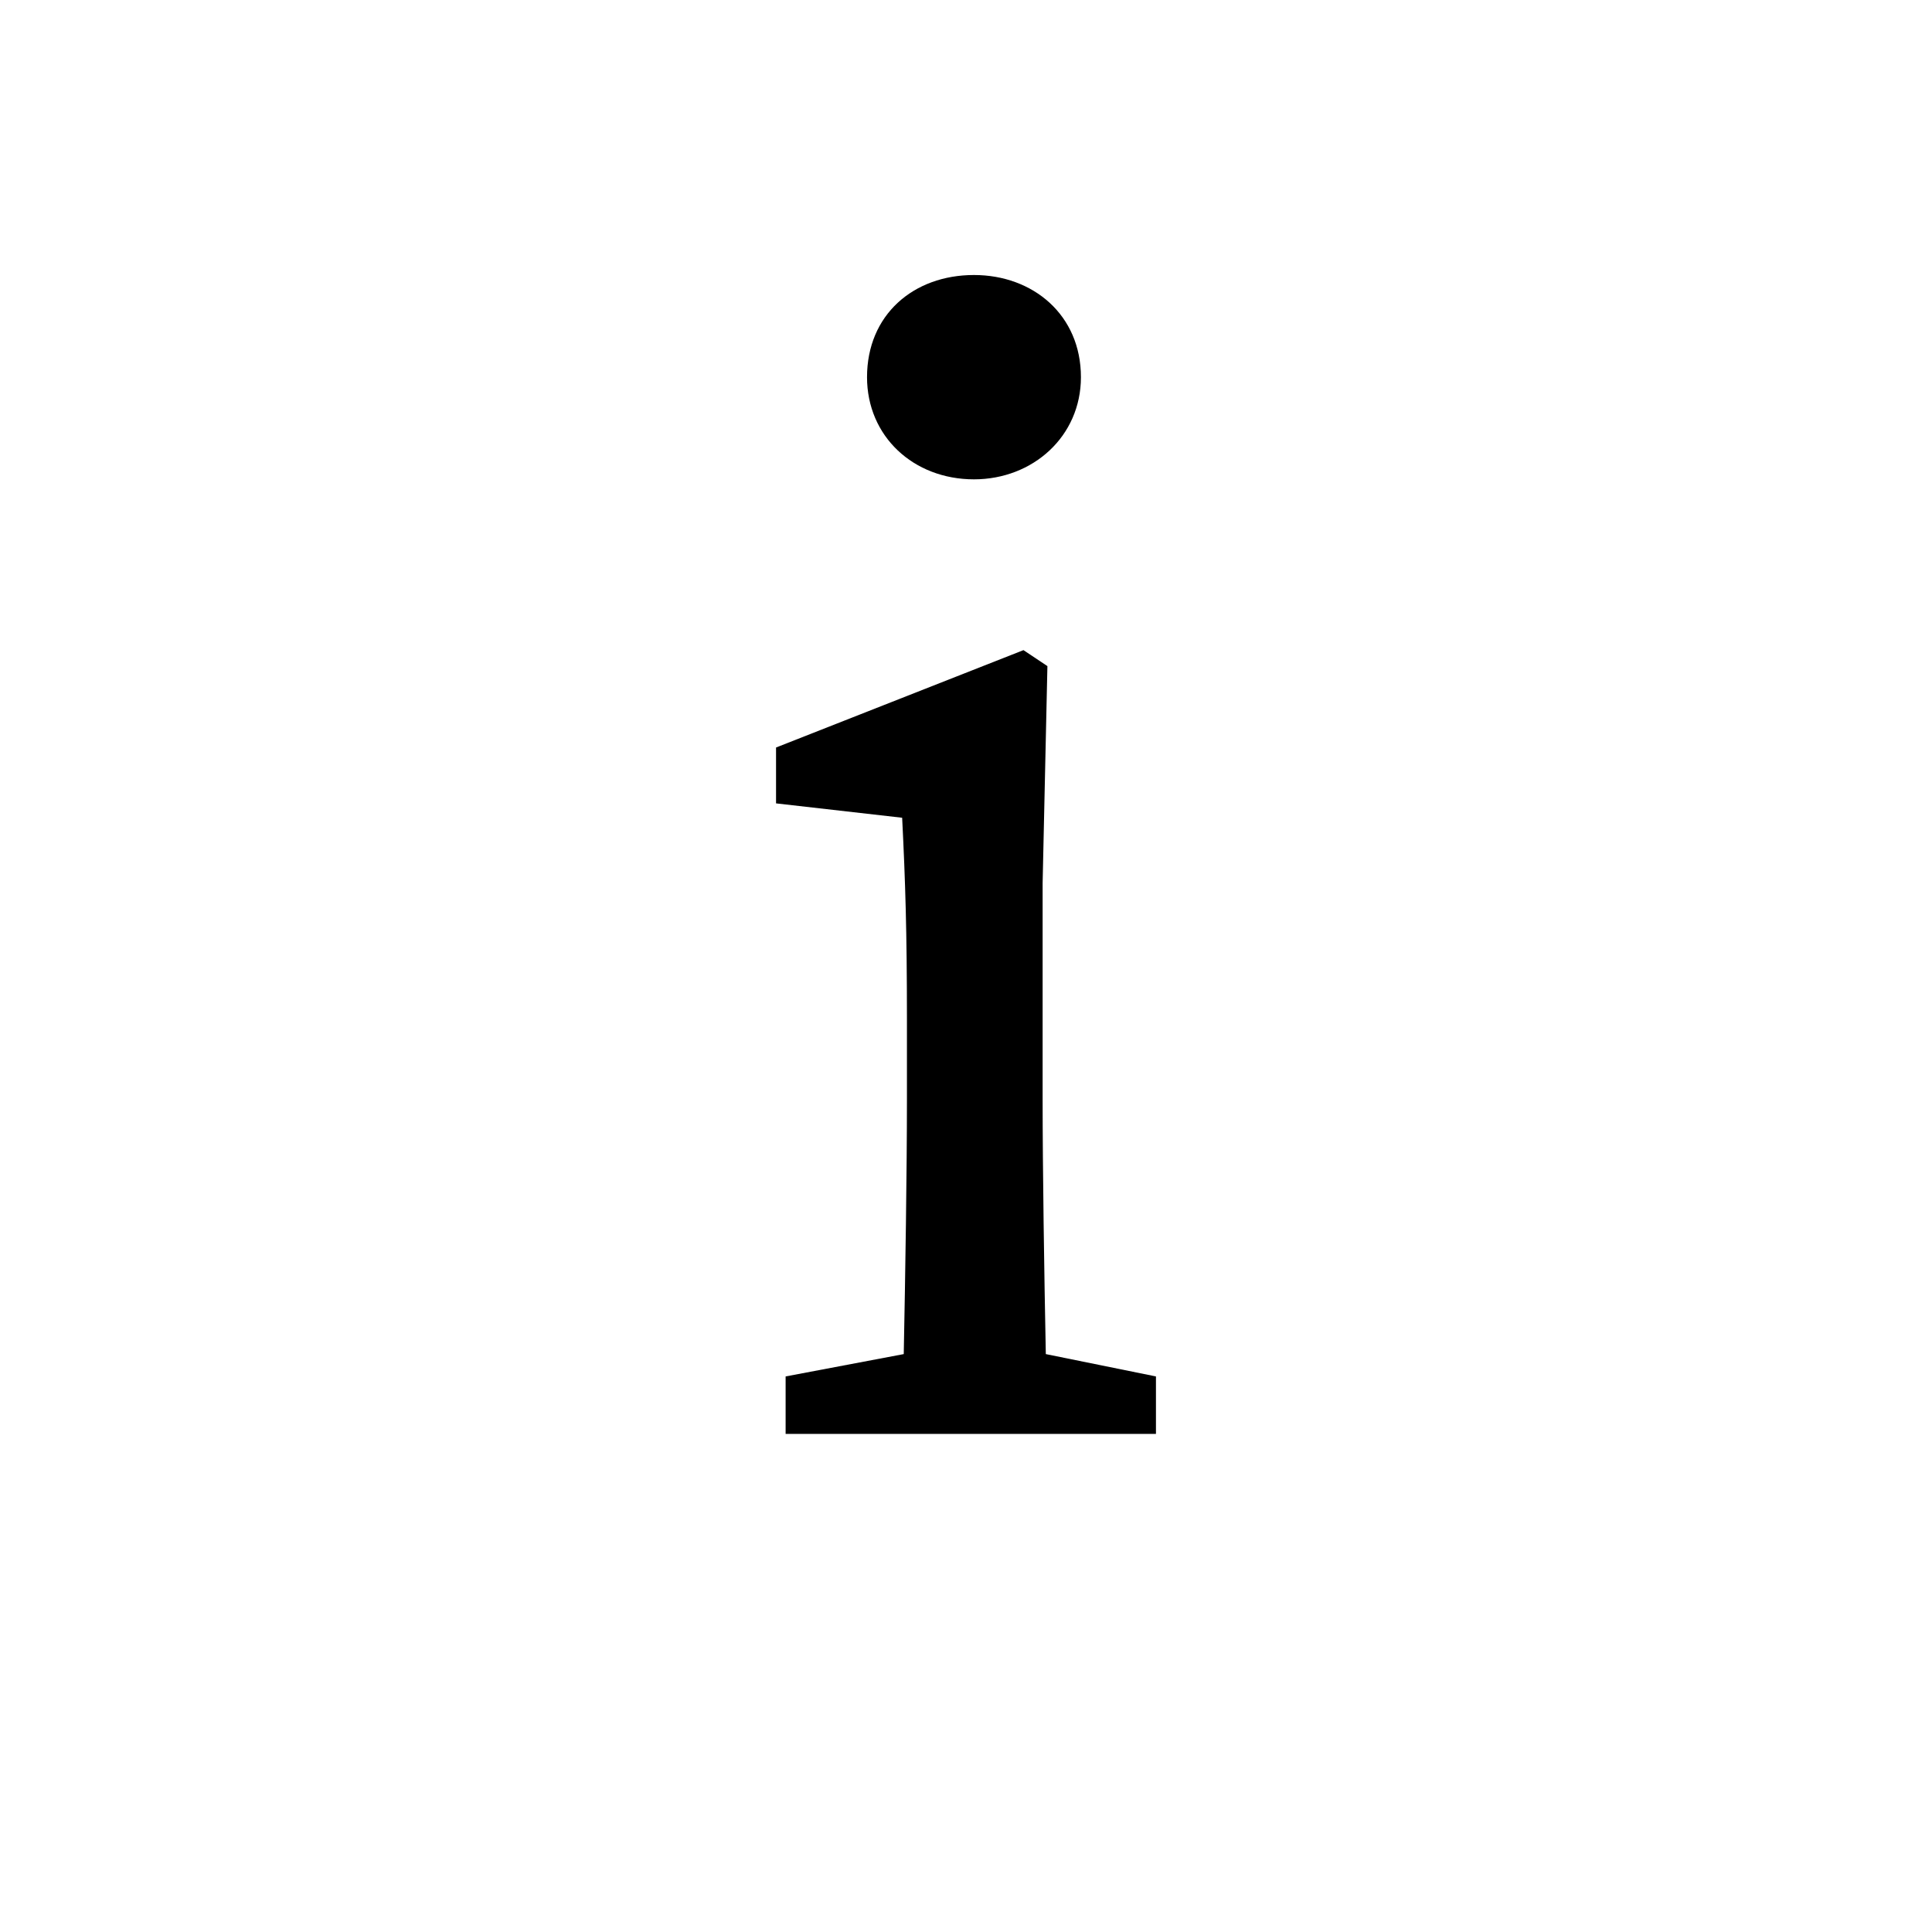
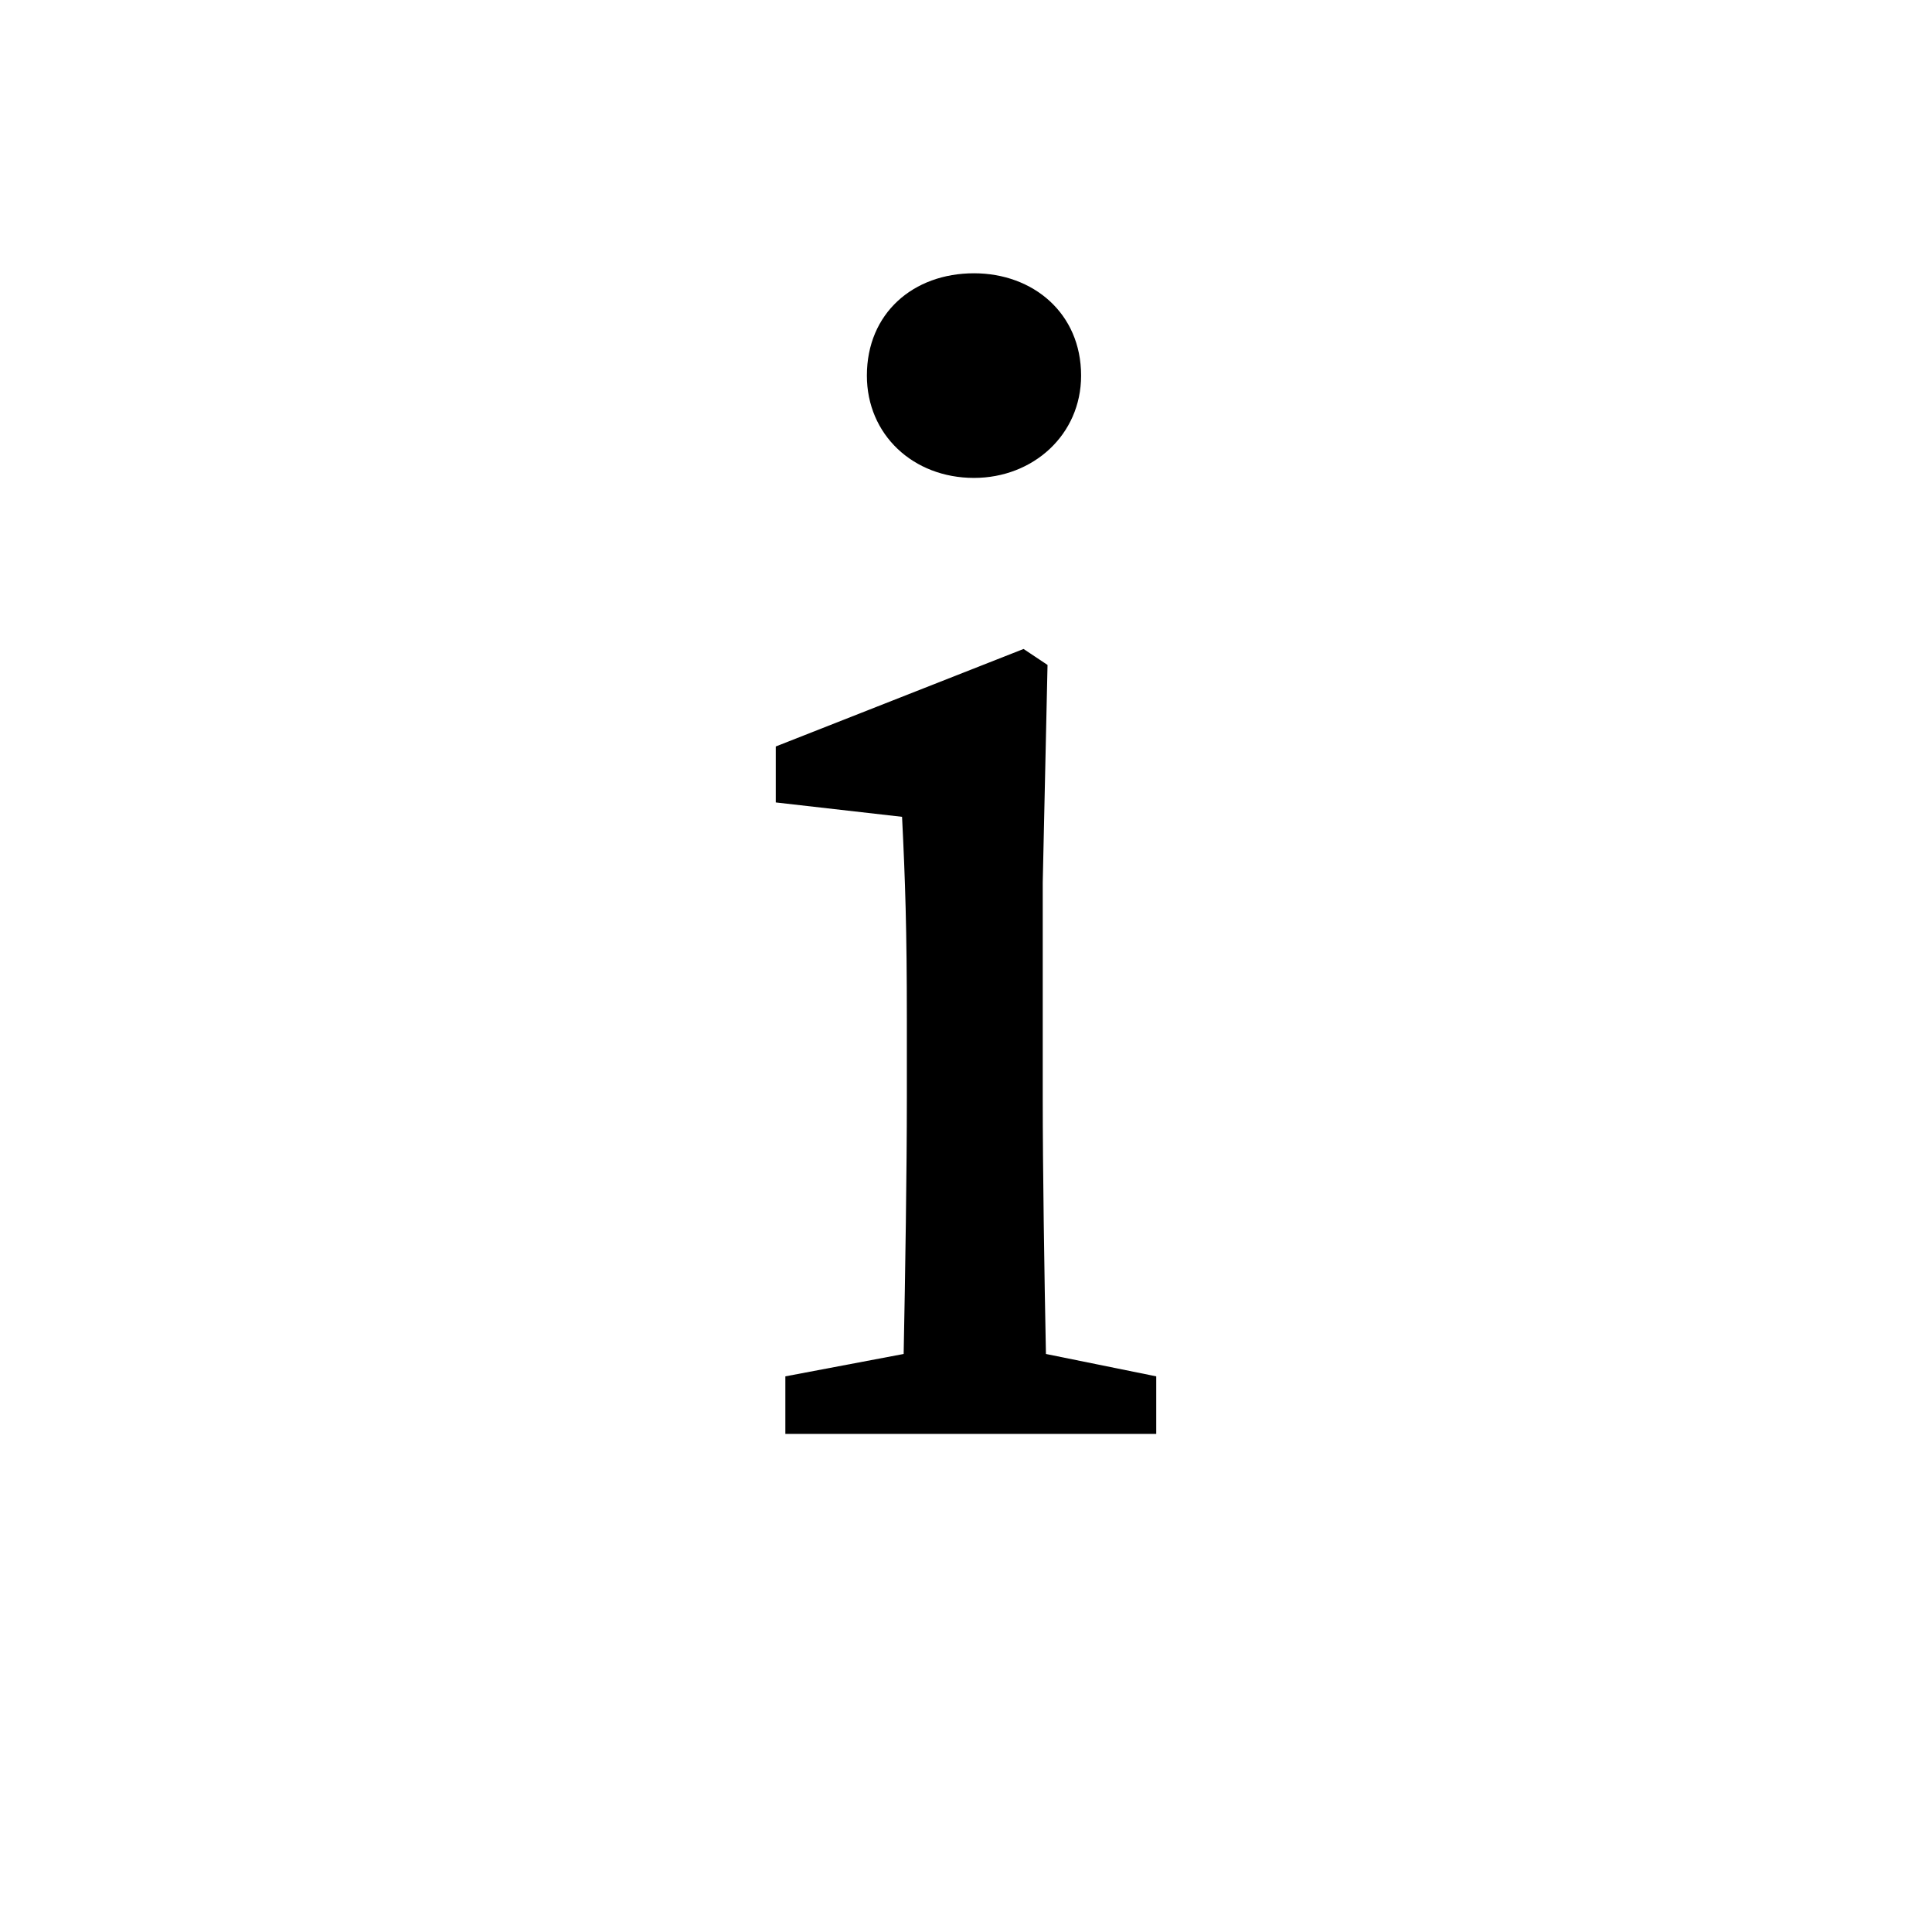
<svg xmlns="http://www.w3.org/2000/svg" height="512" width="512">
  <style>
path { fill: black; fill-rule: nonzero; }
</style>
-   <g transform="translate(8 8) scale(0.4230277) translate(438.25 879.375) scale(1 -1)">
+   <g transform="translate(8 8) scale(0.42366) translate(437.375 878.0625) scale(1 -1)">
    <path d="M153,598 c37,0,67,27,67,64 c0,39,-30,64,-67,64 c-38,0,-67,-25,-67,-64 c0,-37,29,-64,67,-64 z M198,50 c-1,50,-2,116,-2,160 l0,135 l3,136 l-15,10 l-155,-61 l0,-35 l79,-9 c2,-40,3,-71,3,-126 l0,-50 c0,-45,-1,-110,-2,-160 l-74,-14 l0,-36 l232,0 l0,36 z" />
  </g>
</svg>
